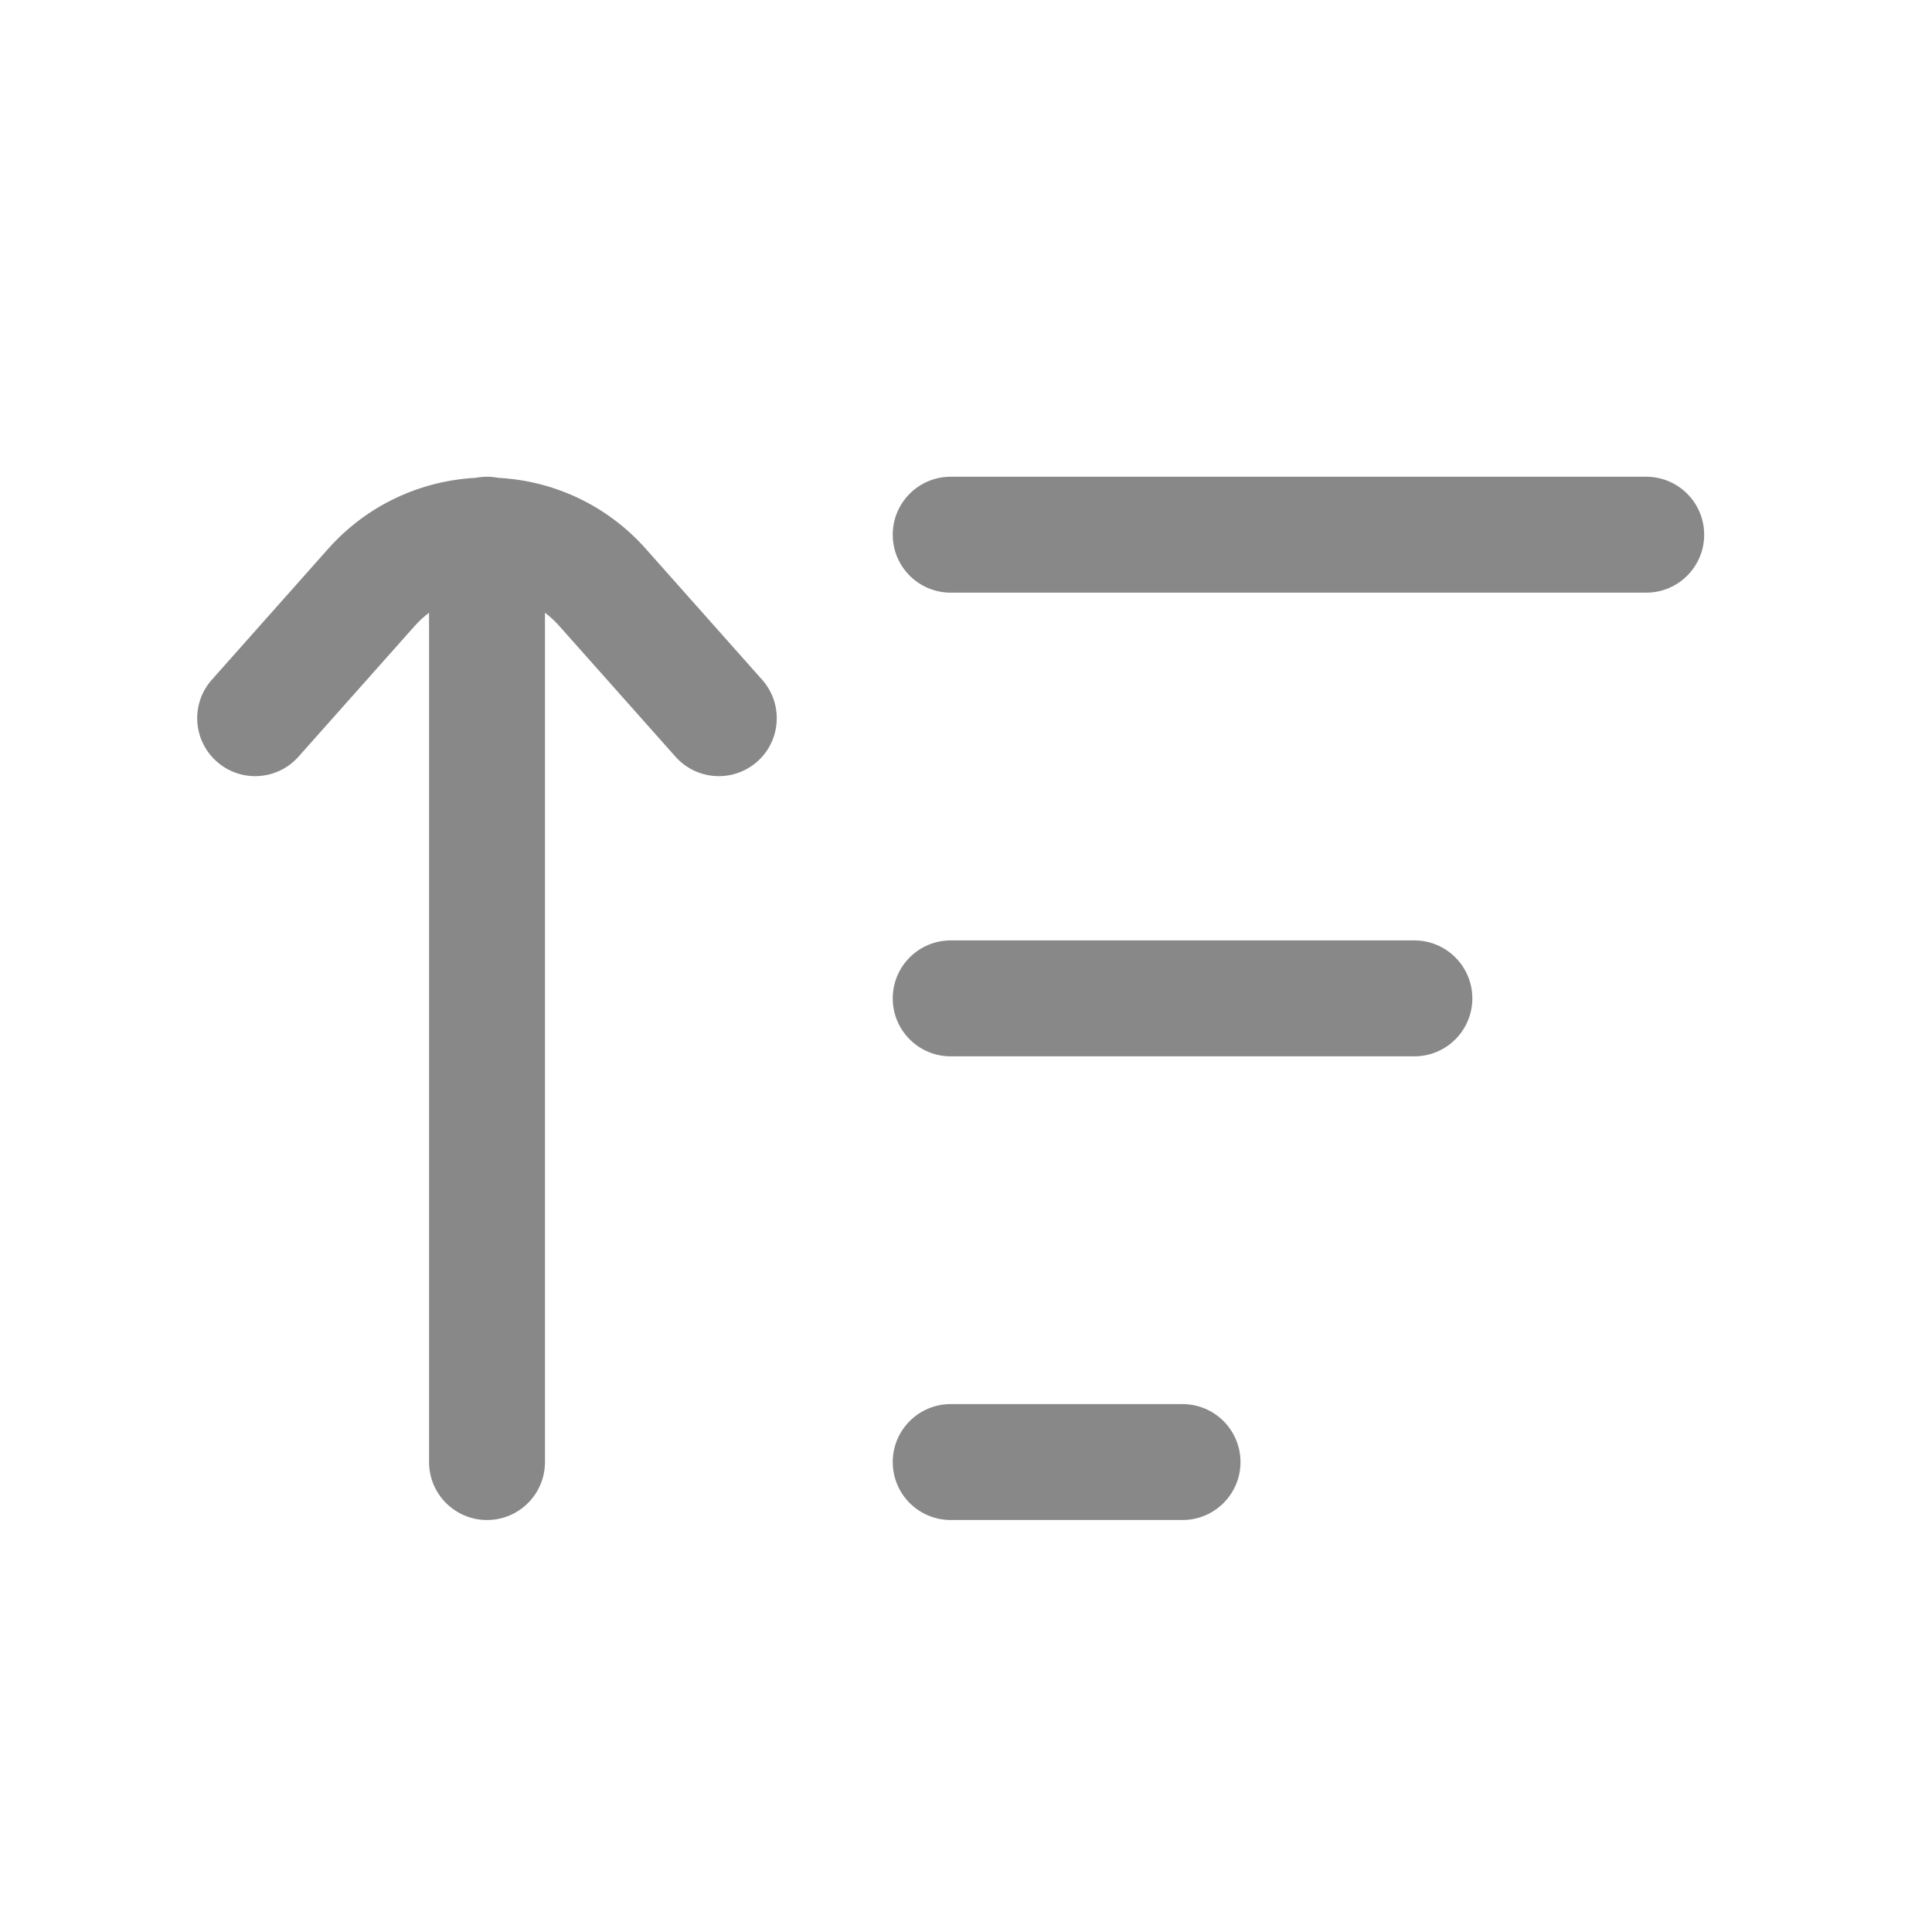
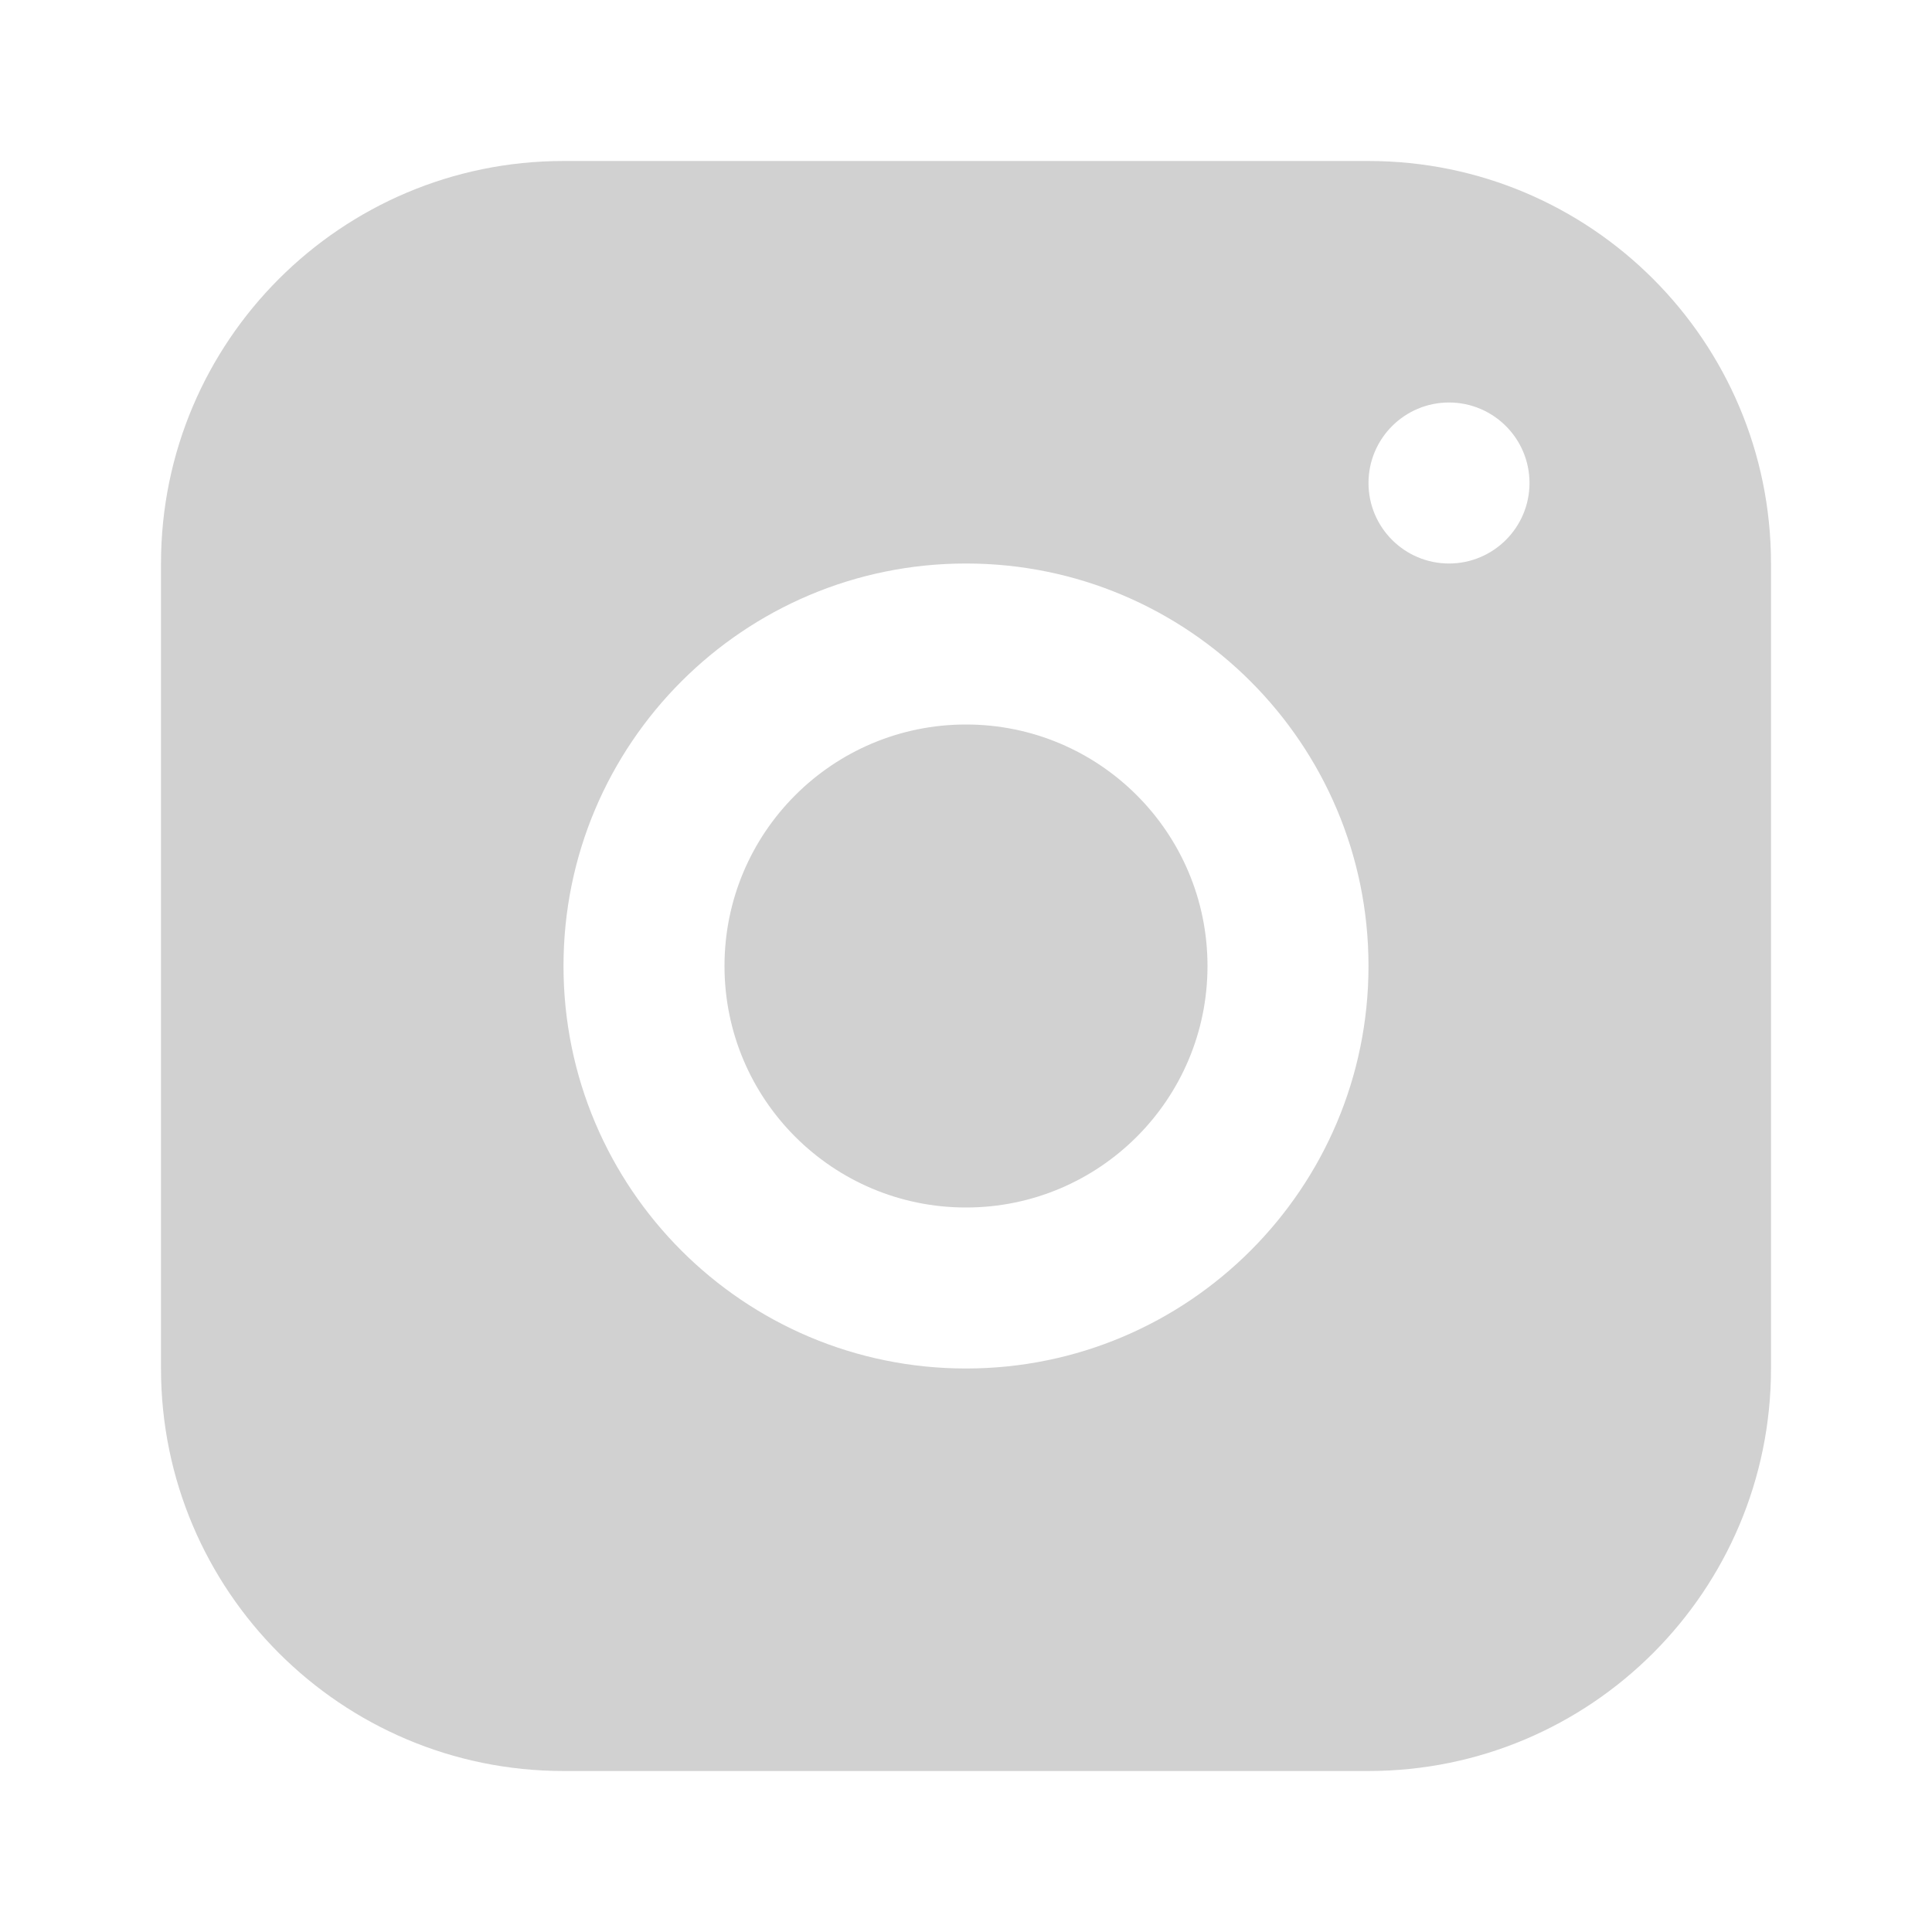
- <svg xmlns="http://www.w3.org/2000/svg" width="25" height="25" viewBox="0 0 25 25" fill="none">
-   <path d="M6.448 6.183C7.153 6.221 7.846 6.527 8.357 7.102L9.862 8.796C10.137 9.105 10.109 9.579 9.8 9.854C9.49 10.129 9.016 10.101 8.741 9.792L7.236 8.099C7.179 8.035 7.117 7.978 7.052 7.929V18.919C7.052 19.333 6.716 19.669 6.302 19.669C5.887 19.669 5.552 19.333 5.552 18.919V7.929C5.486 7.978 5.424 8.035 5.367 8.099L3.862 9.792C3.587 10.101 3.113 10.129 2.804 9.854C2.494 9.579 2.466 9.105 2.741 8.796L4.246 7.102C4.757 6.527 5.451 6.221 6.155 6.183C6.202 6.174 6.252 6.169 6.302 6.169C6.352 6.169 6.401 6.174 6.448 6.183ZM15.302 18.169C15.716 18.169 16.052 18.505 16.052 18.919C16.052 19.333 15.716 19.669 15.302 19.669H12.302C11.887 19.669 11.552 19.333 11.552 18.919C11.552 18.505 11.887 18.169 12.302 18.169H15.302ZM18.302 12.169C18.716 12.169 19.052 12.505 19.052 12.919C19.052 13.333 18.716 13.669 18.302 13.669H12.302C11.887 13.669 11.552 13.333 11.552 12.919C11.552 12.505 11.887 12.169 12.302 12.169H18.302ZM21.302 6.169C21.716 6.169 22.052 6.505 22.052 6.919C22.052 7.333 21.716 7.669 21.302 7.669H12.302C11.887 7.669 11.552 7.333 11.552 6.919C11.552 6.505 11.887 6.169 12.302 6.169H21.302Z" fill="#888888" />
+ <svg xmlns="http://www.w3.org/2000/svg" width="24" height="24" viewBox="0 0 24 24" fill="none">
+   <path d="M17 2C19.761 2 22 4.239 22 7V17C22 19.761 19.761 22 17 22H7C4.239 22 2 19.761 2 17V7C2 4.239 4.239 2 7 2H17ZM12 7C9.239 7 7 9.239 7 12C7 14.761 9.239 17 12 17C14.761 17 17 14.761 17 12C17 9.239 14.761 7 12 7ZM12 9C13.657 9 15 10.343 15 12C15 13.657 13.657 15 12 15C10.343 15 9 13.657 9 12C9 10.343 10.343 9 12 9ZM18 5C17.448 5 17 5.448 17 6C17 6.552 17.448 7 18 7C18.552 7 19 6.552 19 6C19 5.448 18.552 5 18 5Z" fill="#D1D1D1" />
</svg>
